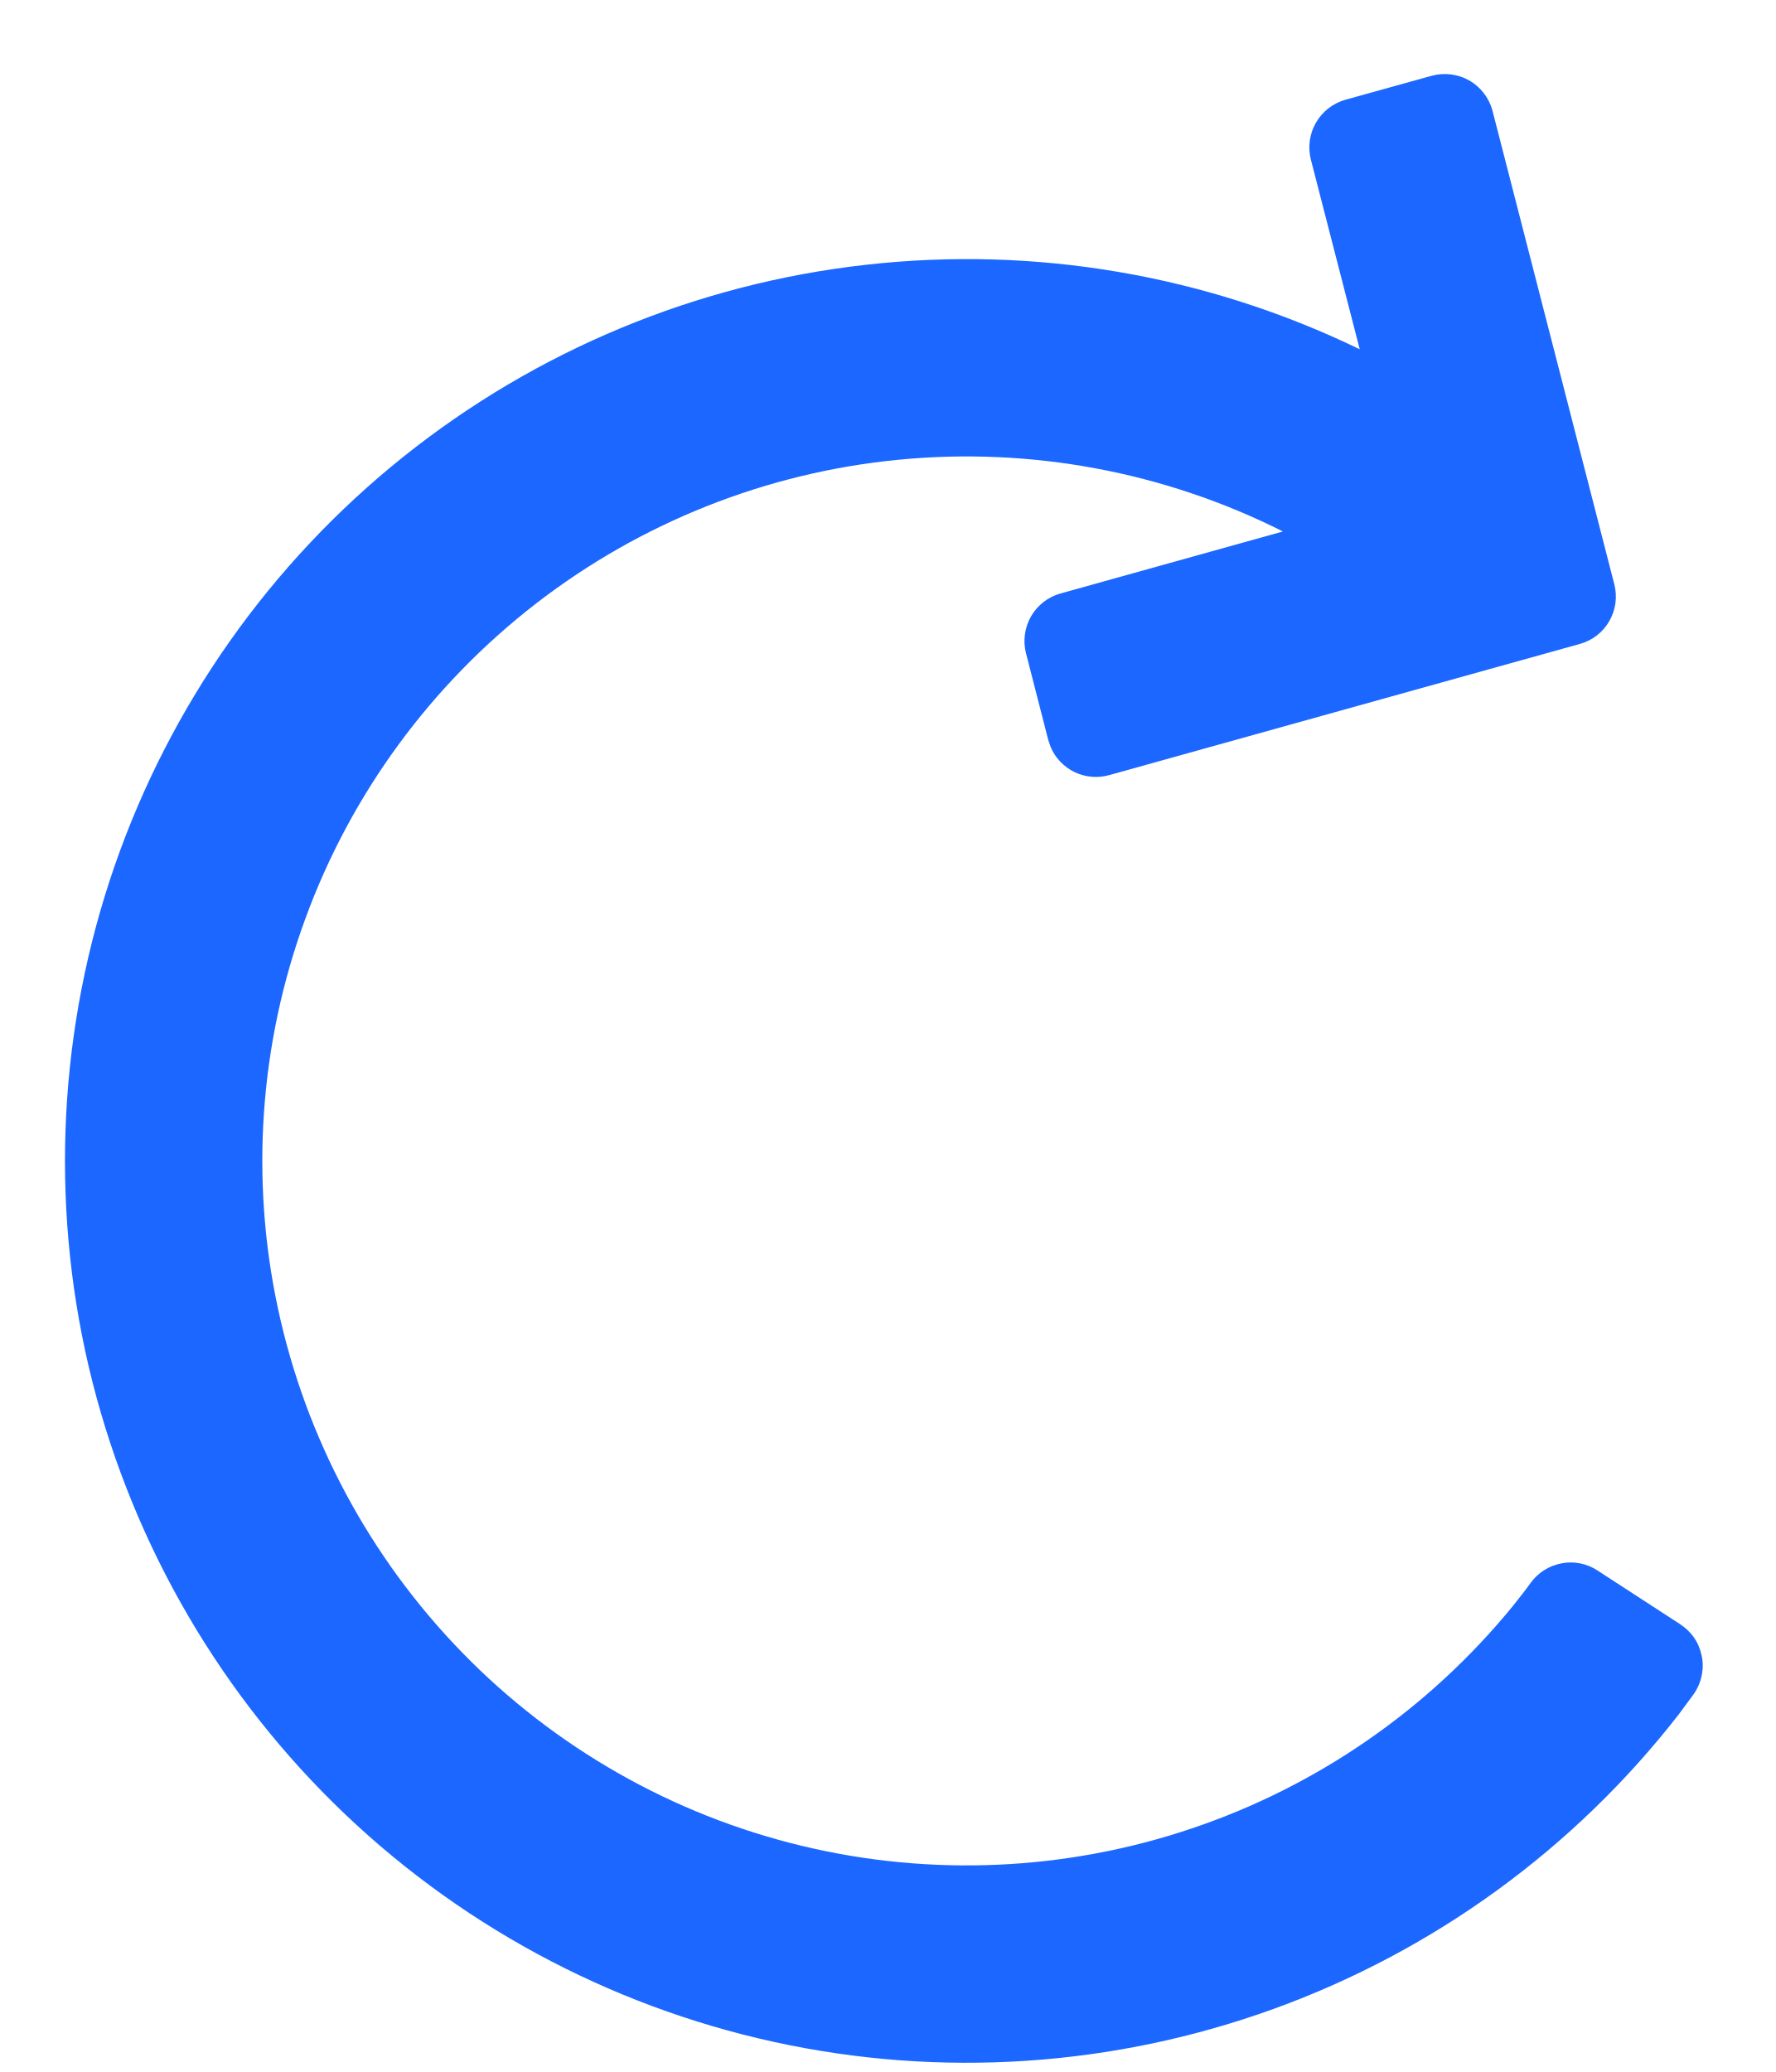
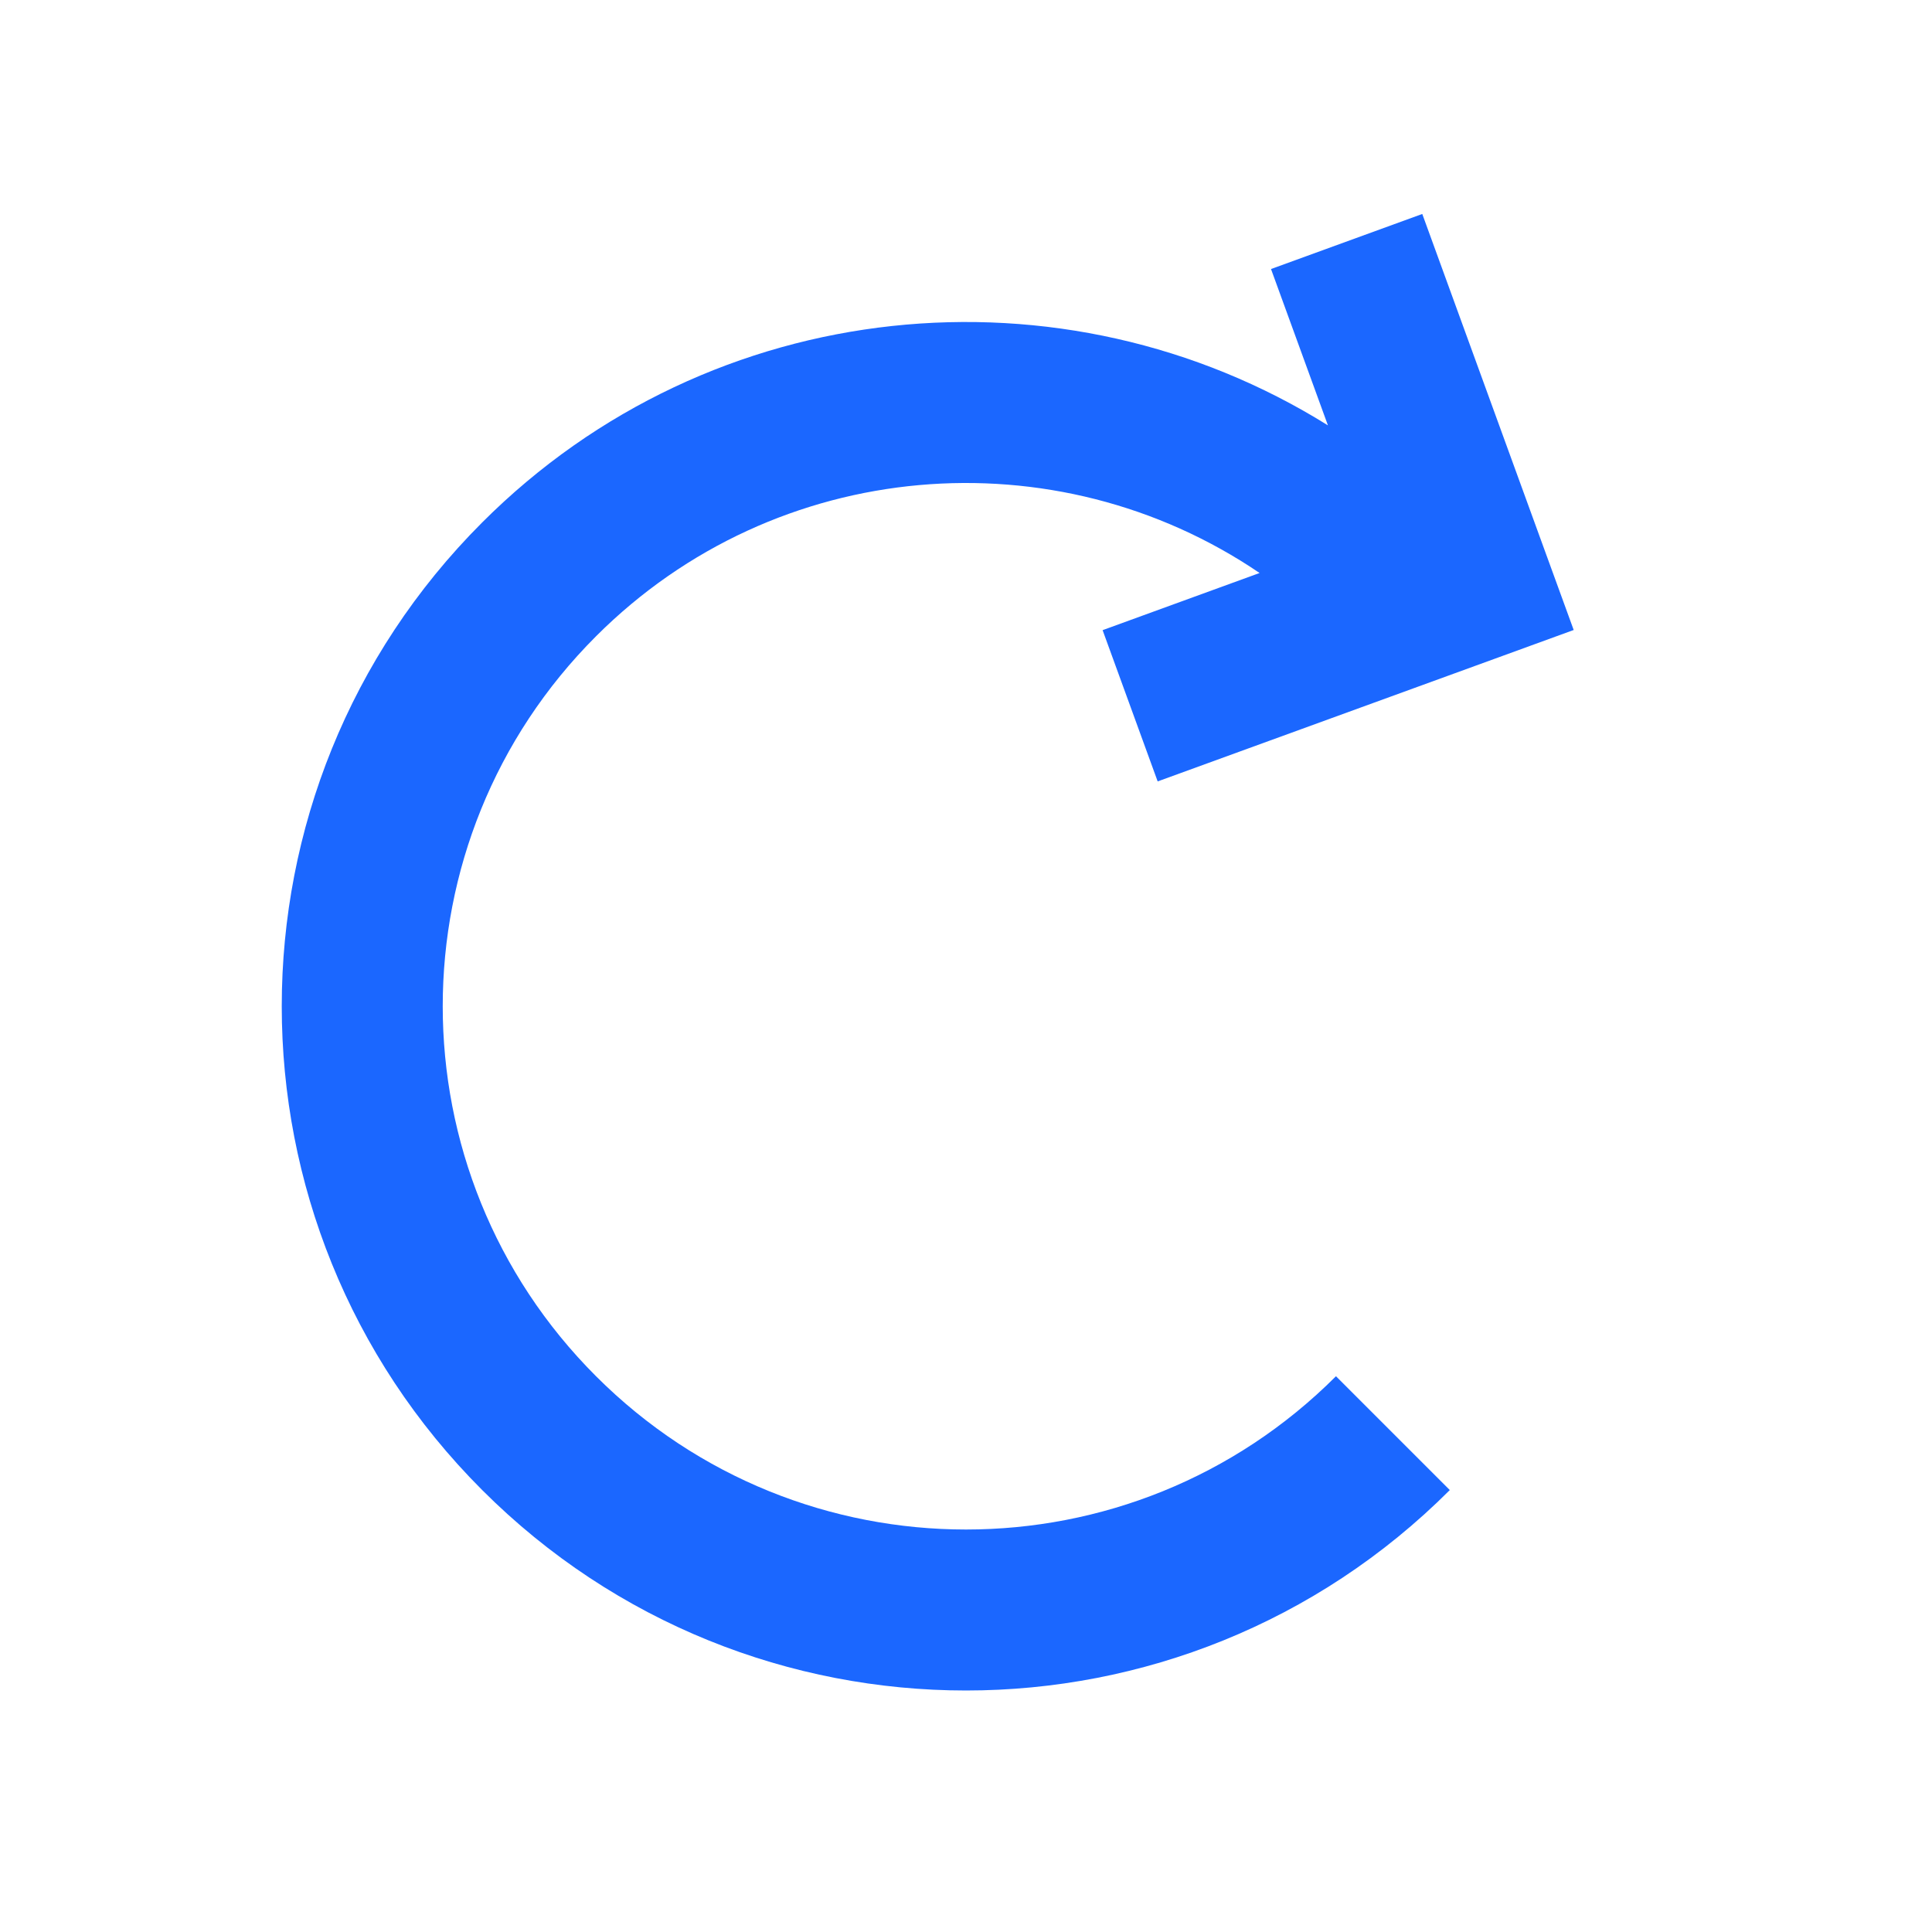
- <svg xmlns="http://www.w3.org/2000/svg" width="12" height="14" viewBox="0 0 12 14" fill="none">
-   <path d="M10.084 0.744L10.908 3.947C10.93 4.032 10.918 4.122 10.874 4.197C10.831 4.273 10.759 4.328 10.675 4.351L7.496 5.237C7.418 5.259 7.334 5.252 7.261 5.217C7.188 5.181 7.13 5.121 7.099 5.046L7.083 4.999L6.933 4.414C6.911 4.33 6.924 4.24 6.967 4.164C7.011 4.089 7.082 4.033 7.166 4.01L8.669 3.591C7.868 3.188 6.968 3.02 6.075 3.106C5.182 3.192 4.332 3.529 3.622 4.078C2.912 4.627 2.371 5.365 2.063 6.208C1.754 7.05 1.69 7.963 1.878 8.84C2.066 9.718 2.498 10.524 3.124 11.167C3.75 11.809 4.545 12.262 5.418 12.472C6.29 12.682 7.204 12.641 8.054 12.354C8.904 12.068 9.656 11.546 10.223 10.851L10.29 10.766C10.303 10.749 10.322 10.725 10.343 10.695C10.393 10.626 10.467 10.579 10.552 10.563C10.636 10.547 10.722 10.564 10.794 10.611L11.354 10.975C11.39 10.999 11.422 11.029 11.447 11.065C11.472 11.101 11.489 11.142 11.498 11.185C11.508 11.228 11.508 11.272 11.5 11.315C11.492 11.358 11.476 11.399 11.452 11.436L11.443 11.449L11.345 11.582C10.639 12.491 9.69 13.181 8.608 13.573C7.526 13.965 6.355 14.043 5.231 13.797C4.107 13.551 3.075 12.992 2.255 12.184C1.436 11.376 0.862 10.352 0.599 9.232C0.337 8.111 0.398 6.939 0.774 5.852C1.151 4.764 1.827 3.805 2.726 3.086C3.625 2.367 4.708 1.917 5.852 1.789C6.996 1.66 8.153 1.858 9.188 2.36L8.858 1.079C8.836 0.994 8.849 0.904 8.892 0.829C8.936 0.753 9.007 0.698 9.091 0.674L9.674 0.512C9.759 0.489 9.85 0.5 9.927 0.543C10.004 0.587 10.06 0.659 10.084 0.744Z" fill="#1B67FF" />
+ <svg xmlns="http://www.w3.org/2000/svg" width="24" height="24" viewBox="0 0 24 24" fill="none">
+   <path fill-rule="evenodd" clip-rule="evenodd" d="M15.647 7.118C13.118 5.4 9.646 5.662 7.404 7.904C4.865 10.442 4.865 14.558 7.404 17.096C9.942 19.635 14.058 19.635 16.596 17.096L18.01 18.51C14.691 21.83 9.309 21.83 5.99 18.51C2.67 15.191 2.67 9.809 5.99 6.49C8.841 3.638 13.215 3.236 16.496 5.284L15.789 3.342L17.668 2.658L19.207 6.887L19.549 7.826L18.61 8.168L14.381 9.707L13.697 7.828L15.647 7.118Z" fill="#1B67FF" />
</svg>
